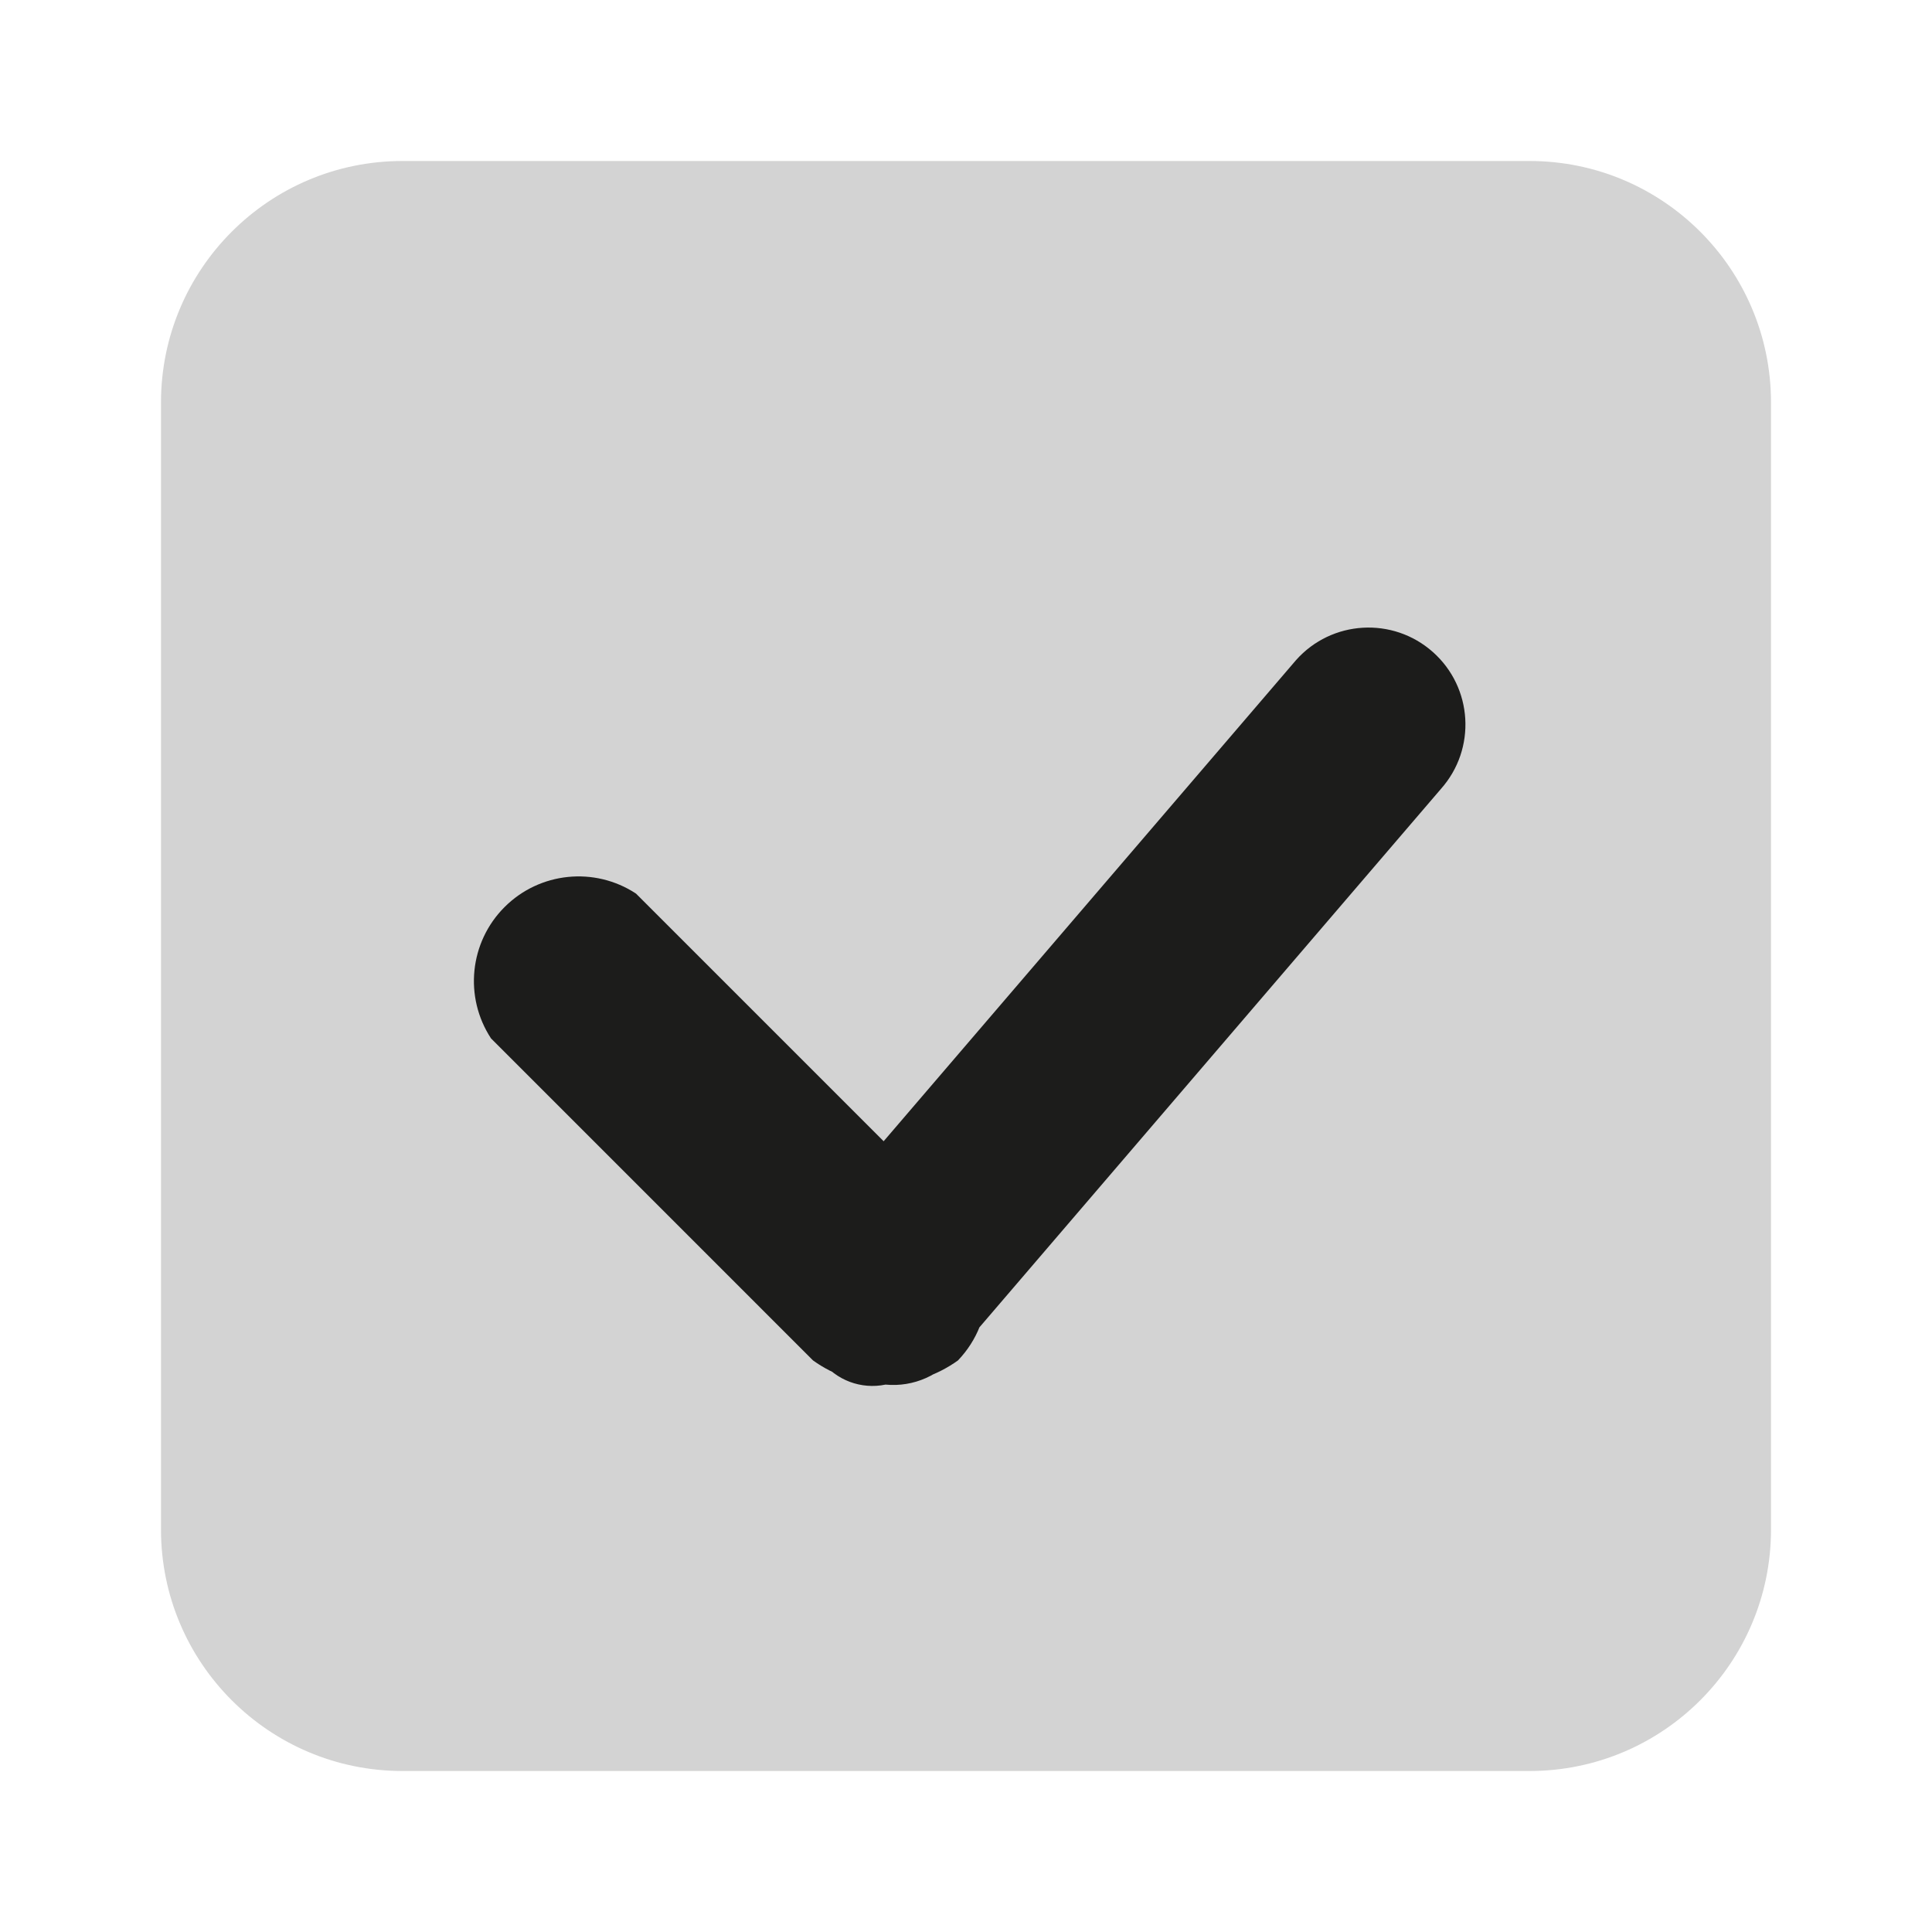
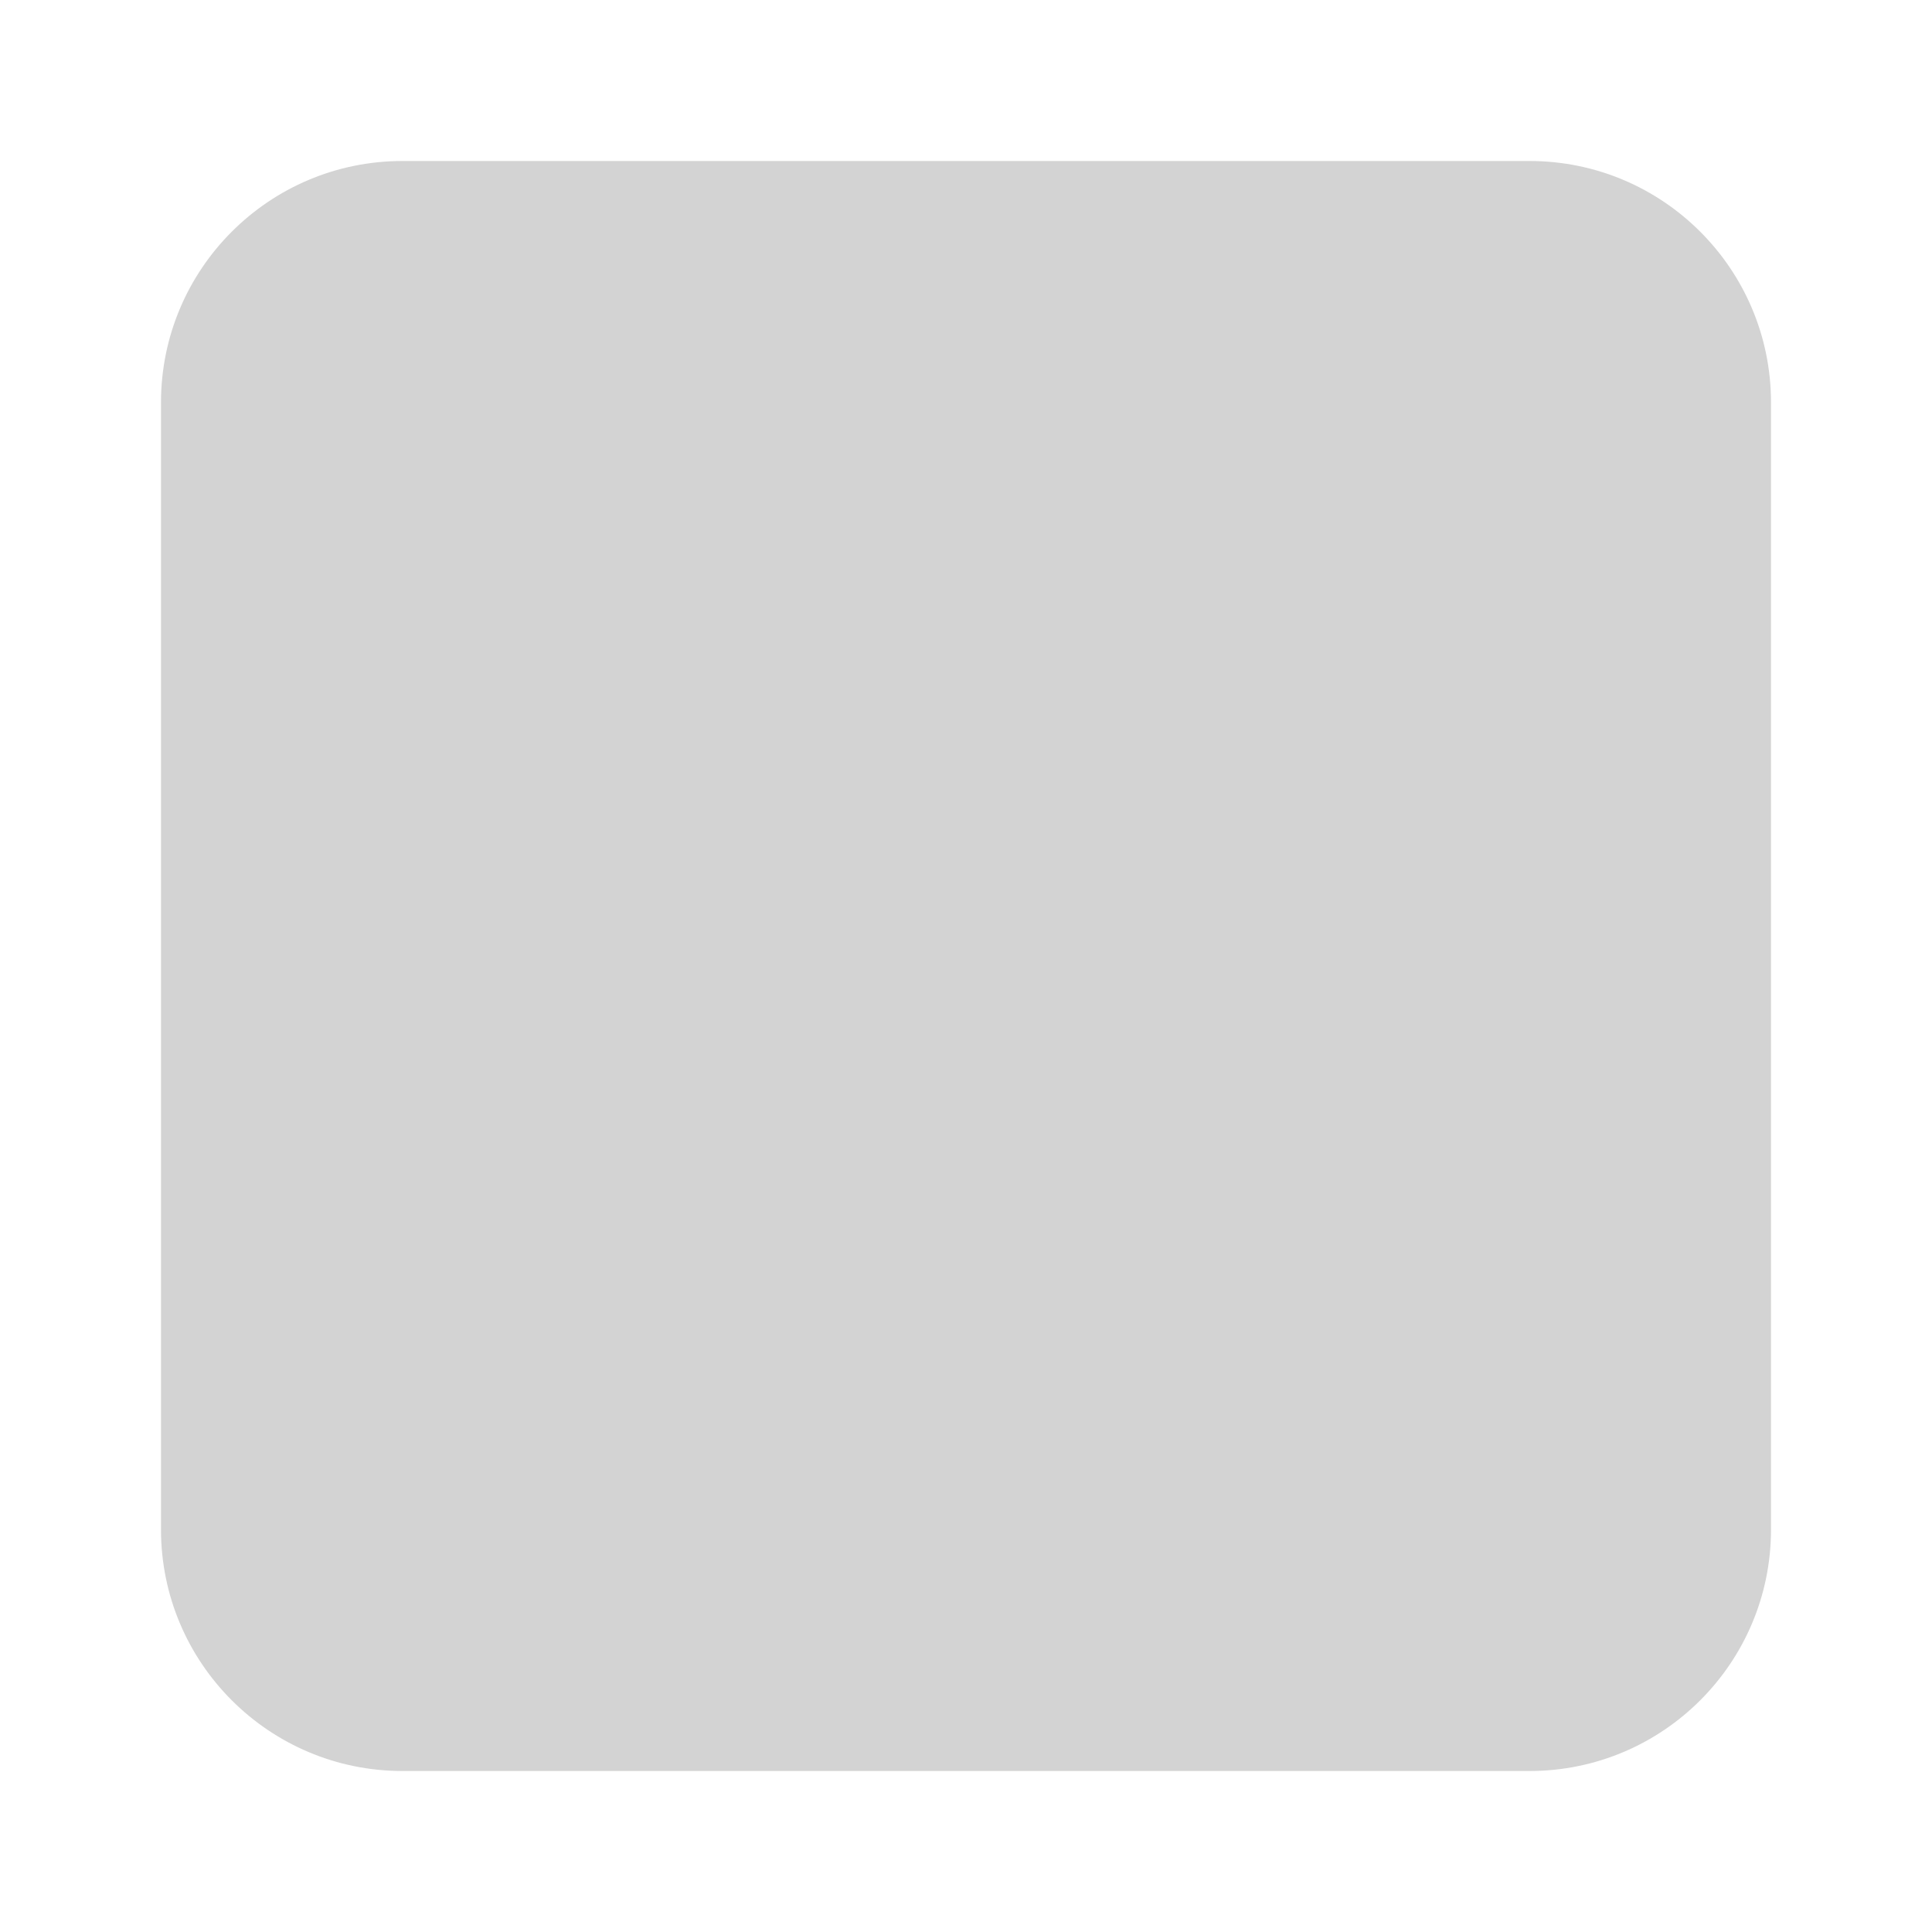
<svg xmlns="http://www.w3.org/2000/svg" viewBox="0 0 24 24">
-   <rect x="2" y="2" width="20" height="20" rx="3" ry="3" fill="#222221" opacity=".2" />
-   <path d="M11 17.2a1.6 1.6 0 0 1-.9-.3l-4-4a1.3 1.3 0 0 1 1.8-1.8l4 4a1.3 1.3 0 0 1 0 1.8 1.6 1.6 0 0 1-.9.3zm0 0a.8.8 0 0 1-.8-.3 1.2 1.2 0 0 1-.1-1.7l6-7a1.2 1.2 0 0 1 1.8 1.6l-6 7a1 1 0 0 1-.9.4z" fill="#1c1c1b" />
+   <defs>
+     <style>.a{opacity:0.2;}.b{fill:#222221;}</style>
+   </defs>
+   <g class="a">
+     <rect class="b" x="2" y="2" width="20" height="20" rx="3" ry="3" />
+   </g>
</svg>
